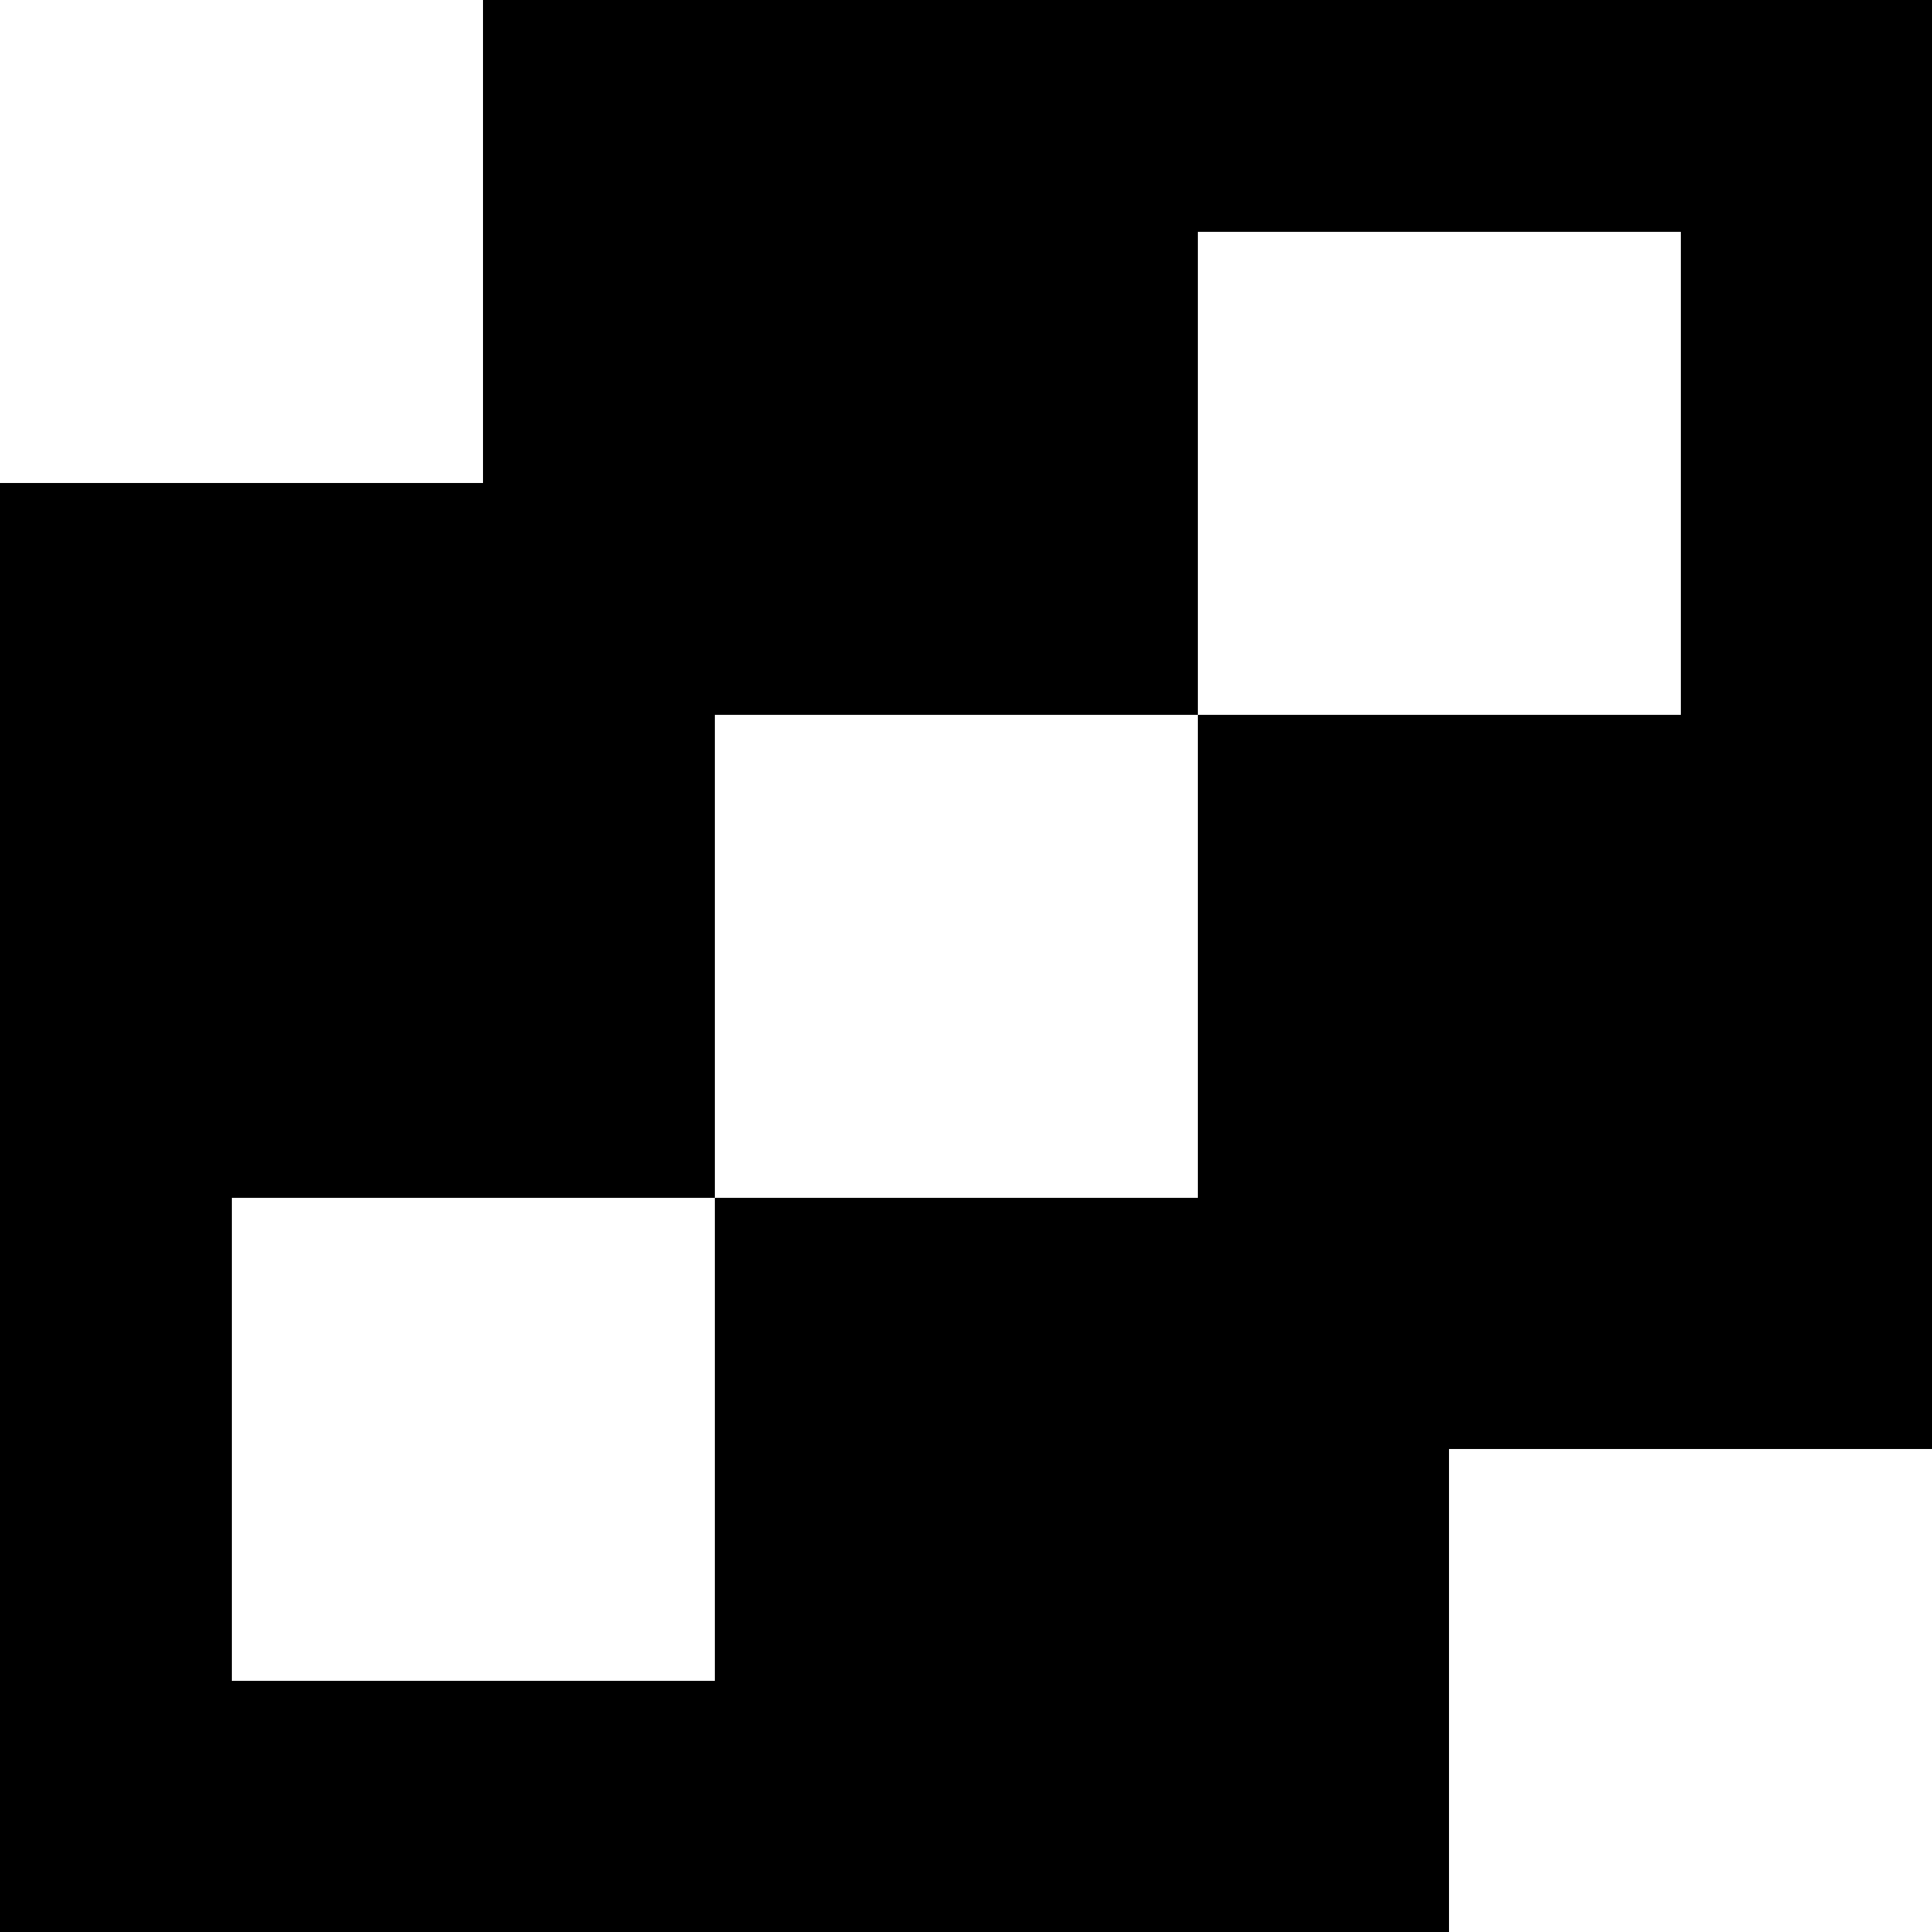
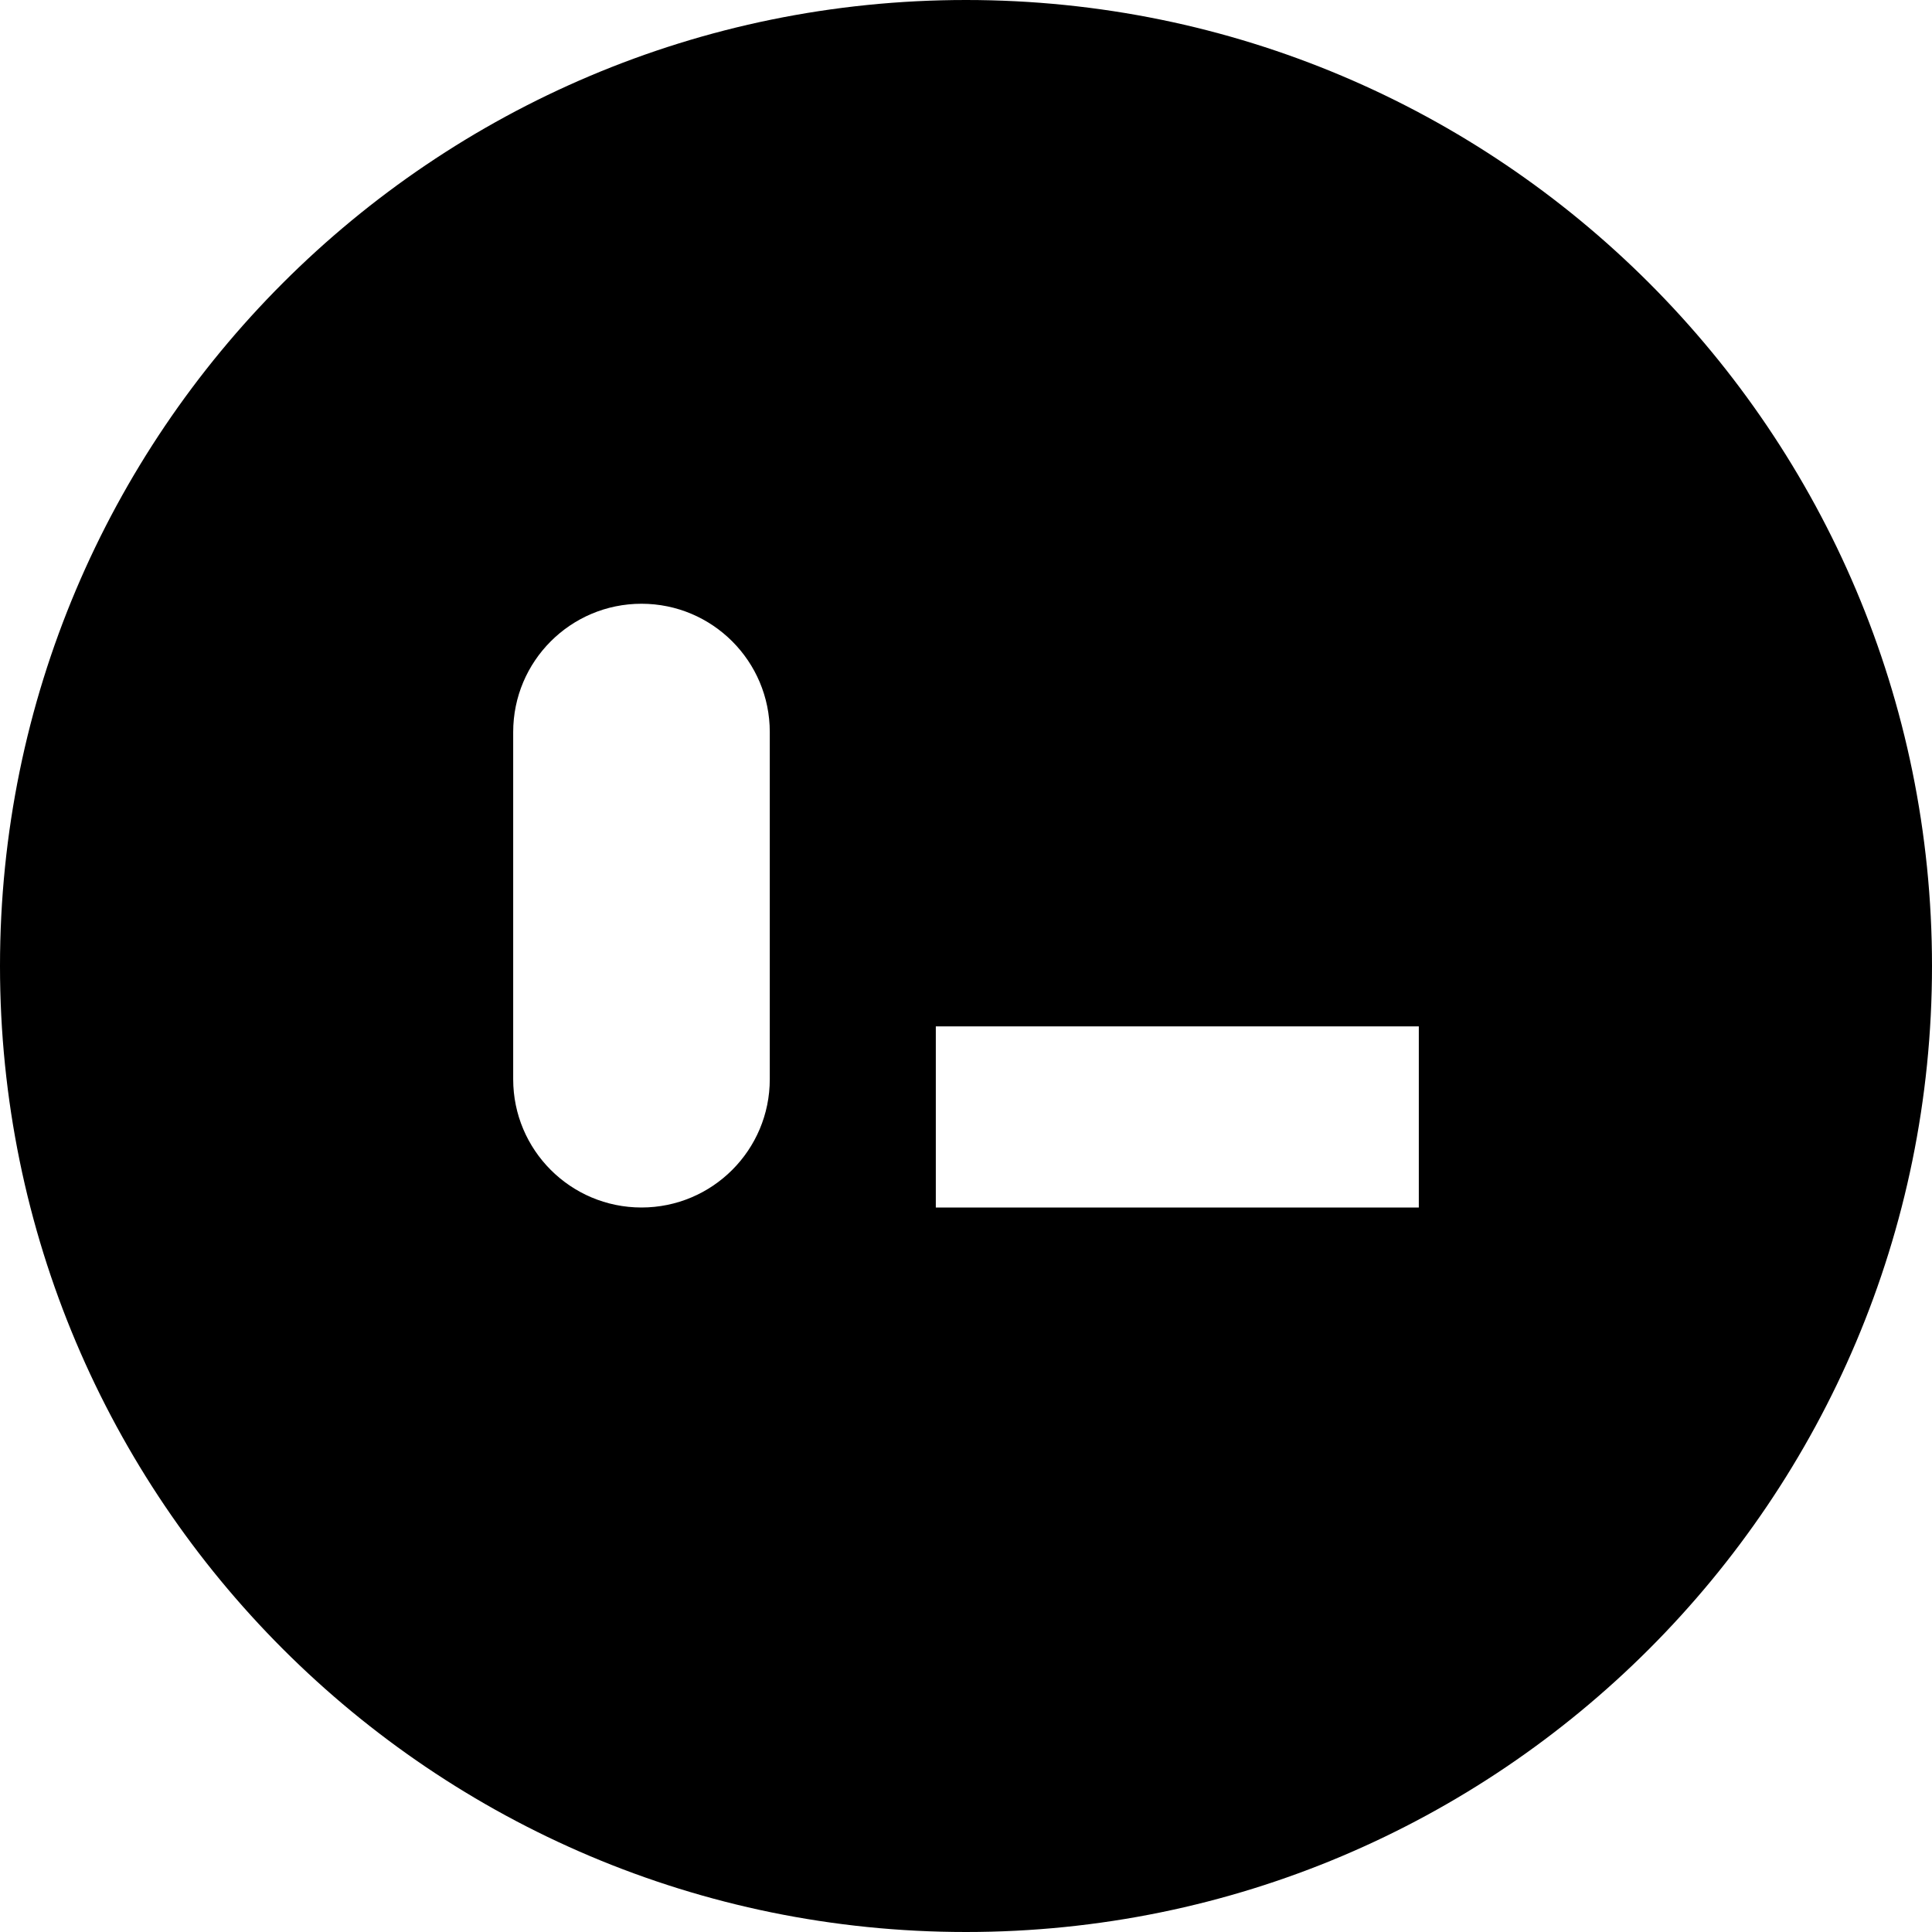
- <svg xmlns="http://www.w3.org/2000/svg" width="40" height="40" viewBox="0 0 40 40" fill="none">
-   <path d="M40 30H30V40H0V10H10V0H40V30ZM4.8 24.8V34.8H14.8V24.8H4.8ZM14.8 24.8H24.8V14.8H14.8V24.8ZM24.8 14.8H34.8V4.8H24.8V14.8Z" fill="black" />
+ <svg xmlns="http://www.w3.org/2000/svg" width="64" height="64" viewBox="0 0 64 64" fill="none">
+   <path fill="#000000" fill-rule="evenodd" d="M32 0a32 32 0 1 1 0 64a32 32 0 1 1 0-64zM21.25 20a4.25 4.25 0 0 1 4.25 4.25v11.5a4.25 4.25 0 0 1 -8.5 0v-11.5a4.25 4.25 0 0 1 4.25 -4.25zM31 34h16v6h-16z" />
</svg>
